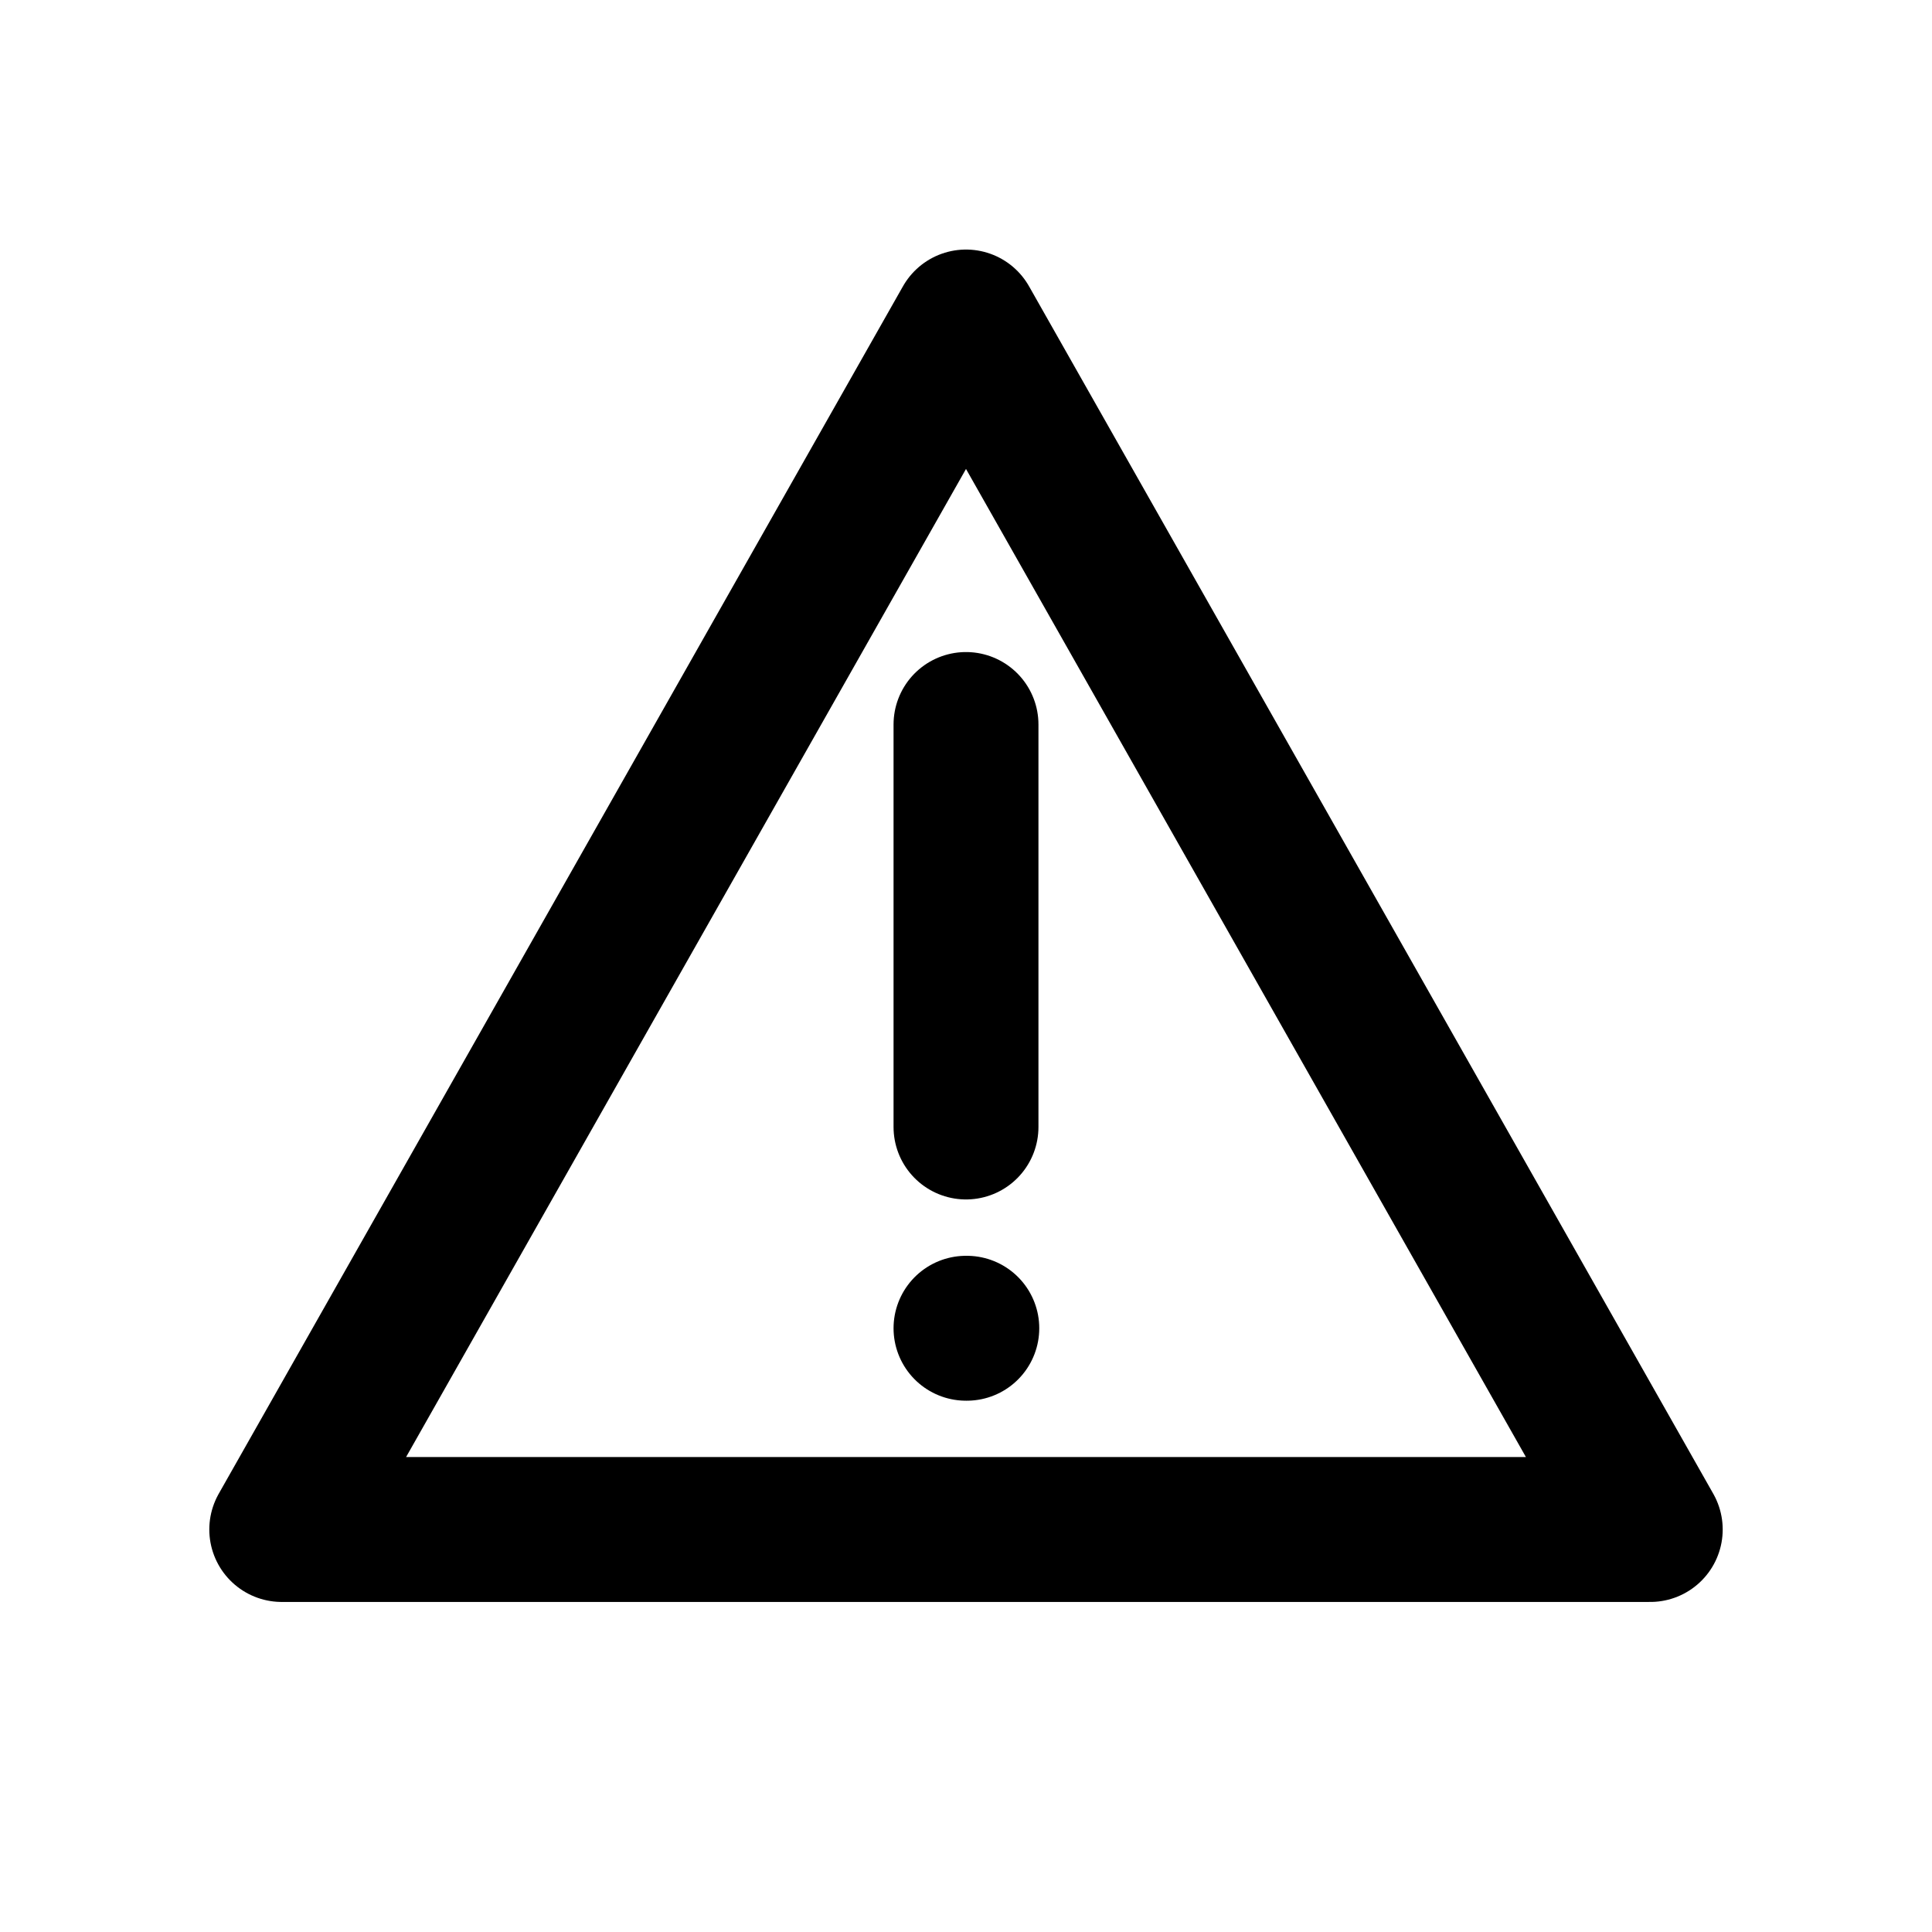
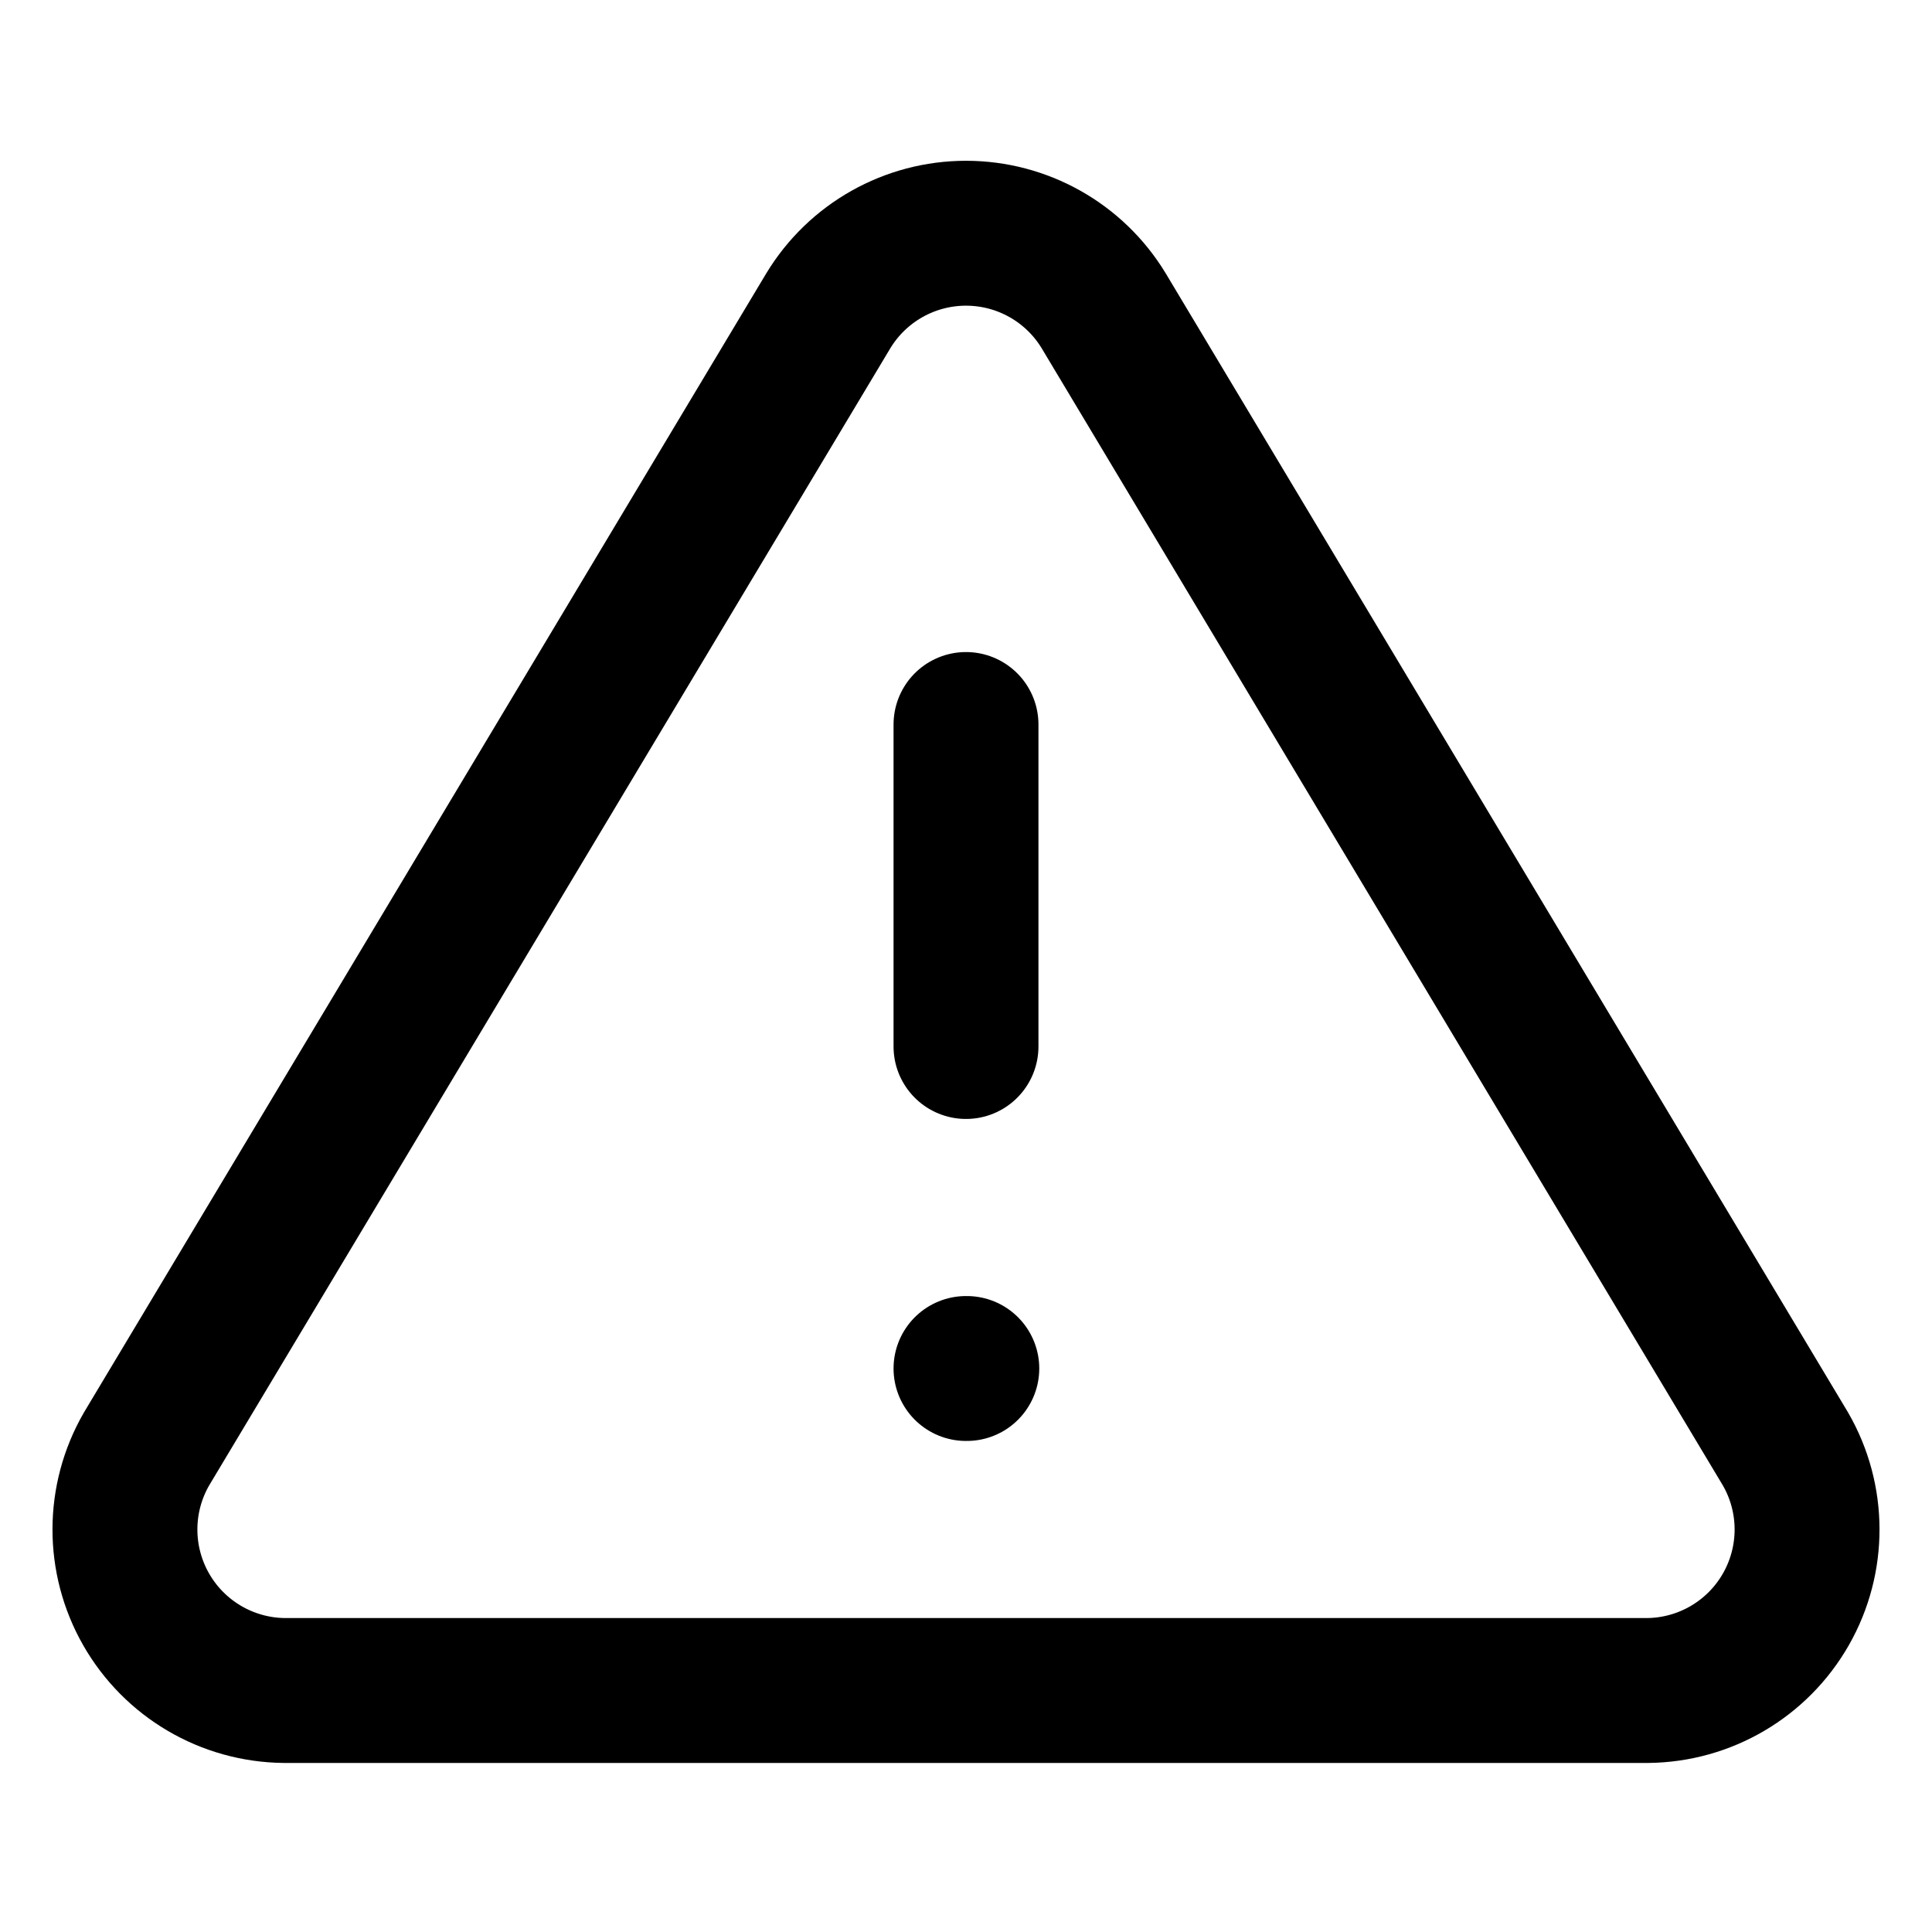
- <svg viewBox="0 0 24 24" fill="none" stroke="currentColor" stroke-width="1.8" stroke-linecap="round" stroke-linejoin="round" aria-hidden="true" focusable="false">
-   <path d="M12 4 3.5 19h17L12 4Z" />
-   <path d="M12 9v5" />
-   <path d="M12 16.5h.01" />
+ <svg xmlns="http://www.w3.org/2000/svg" viewBox="0 0 24 24" fill="none" stroke="currentColor" stroke-width="1.8" stroke-linecap="round" stroke-linejoin="round" aria-hidden="true">
+   <path d="M10.29 3.86L1.82 18a2 2 0 0 0 1.71 3h16.94a2 2 0 0 0 1.71-3L13.71 3.86a2 2 0 0 0-3.42 0z" />
+   <line x1="12" y1="9" x2="12" y2="13" />
+   <line x1="12" y1="17" x2="12.01" y2="17" />
</svg>
